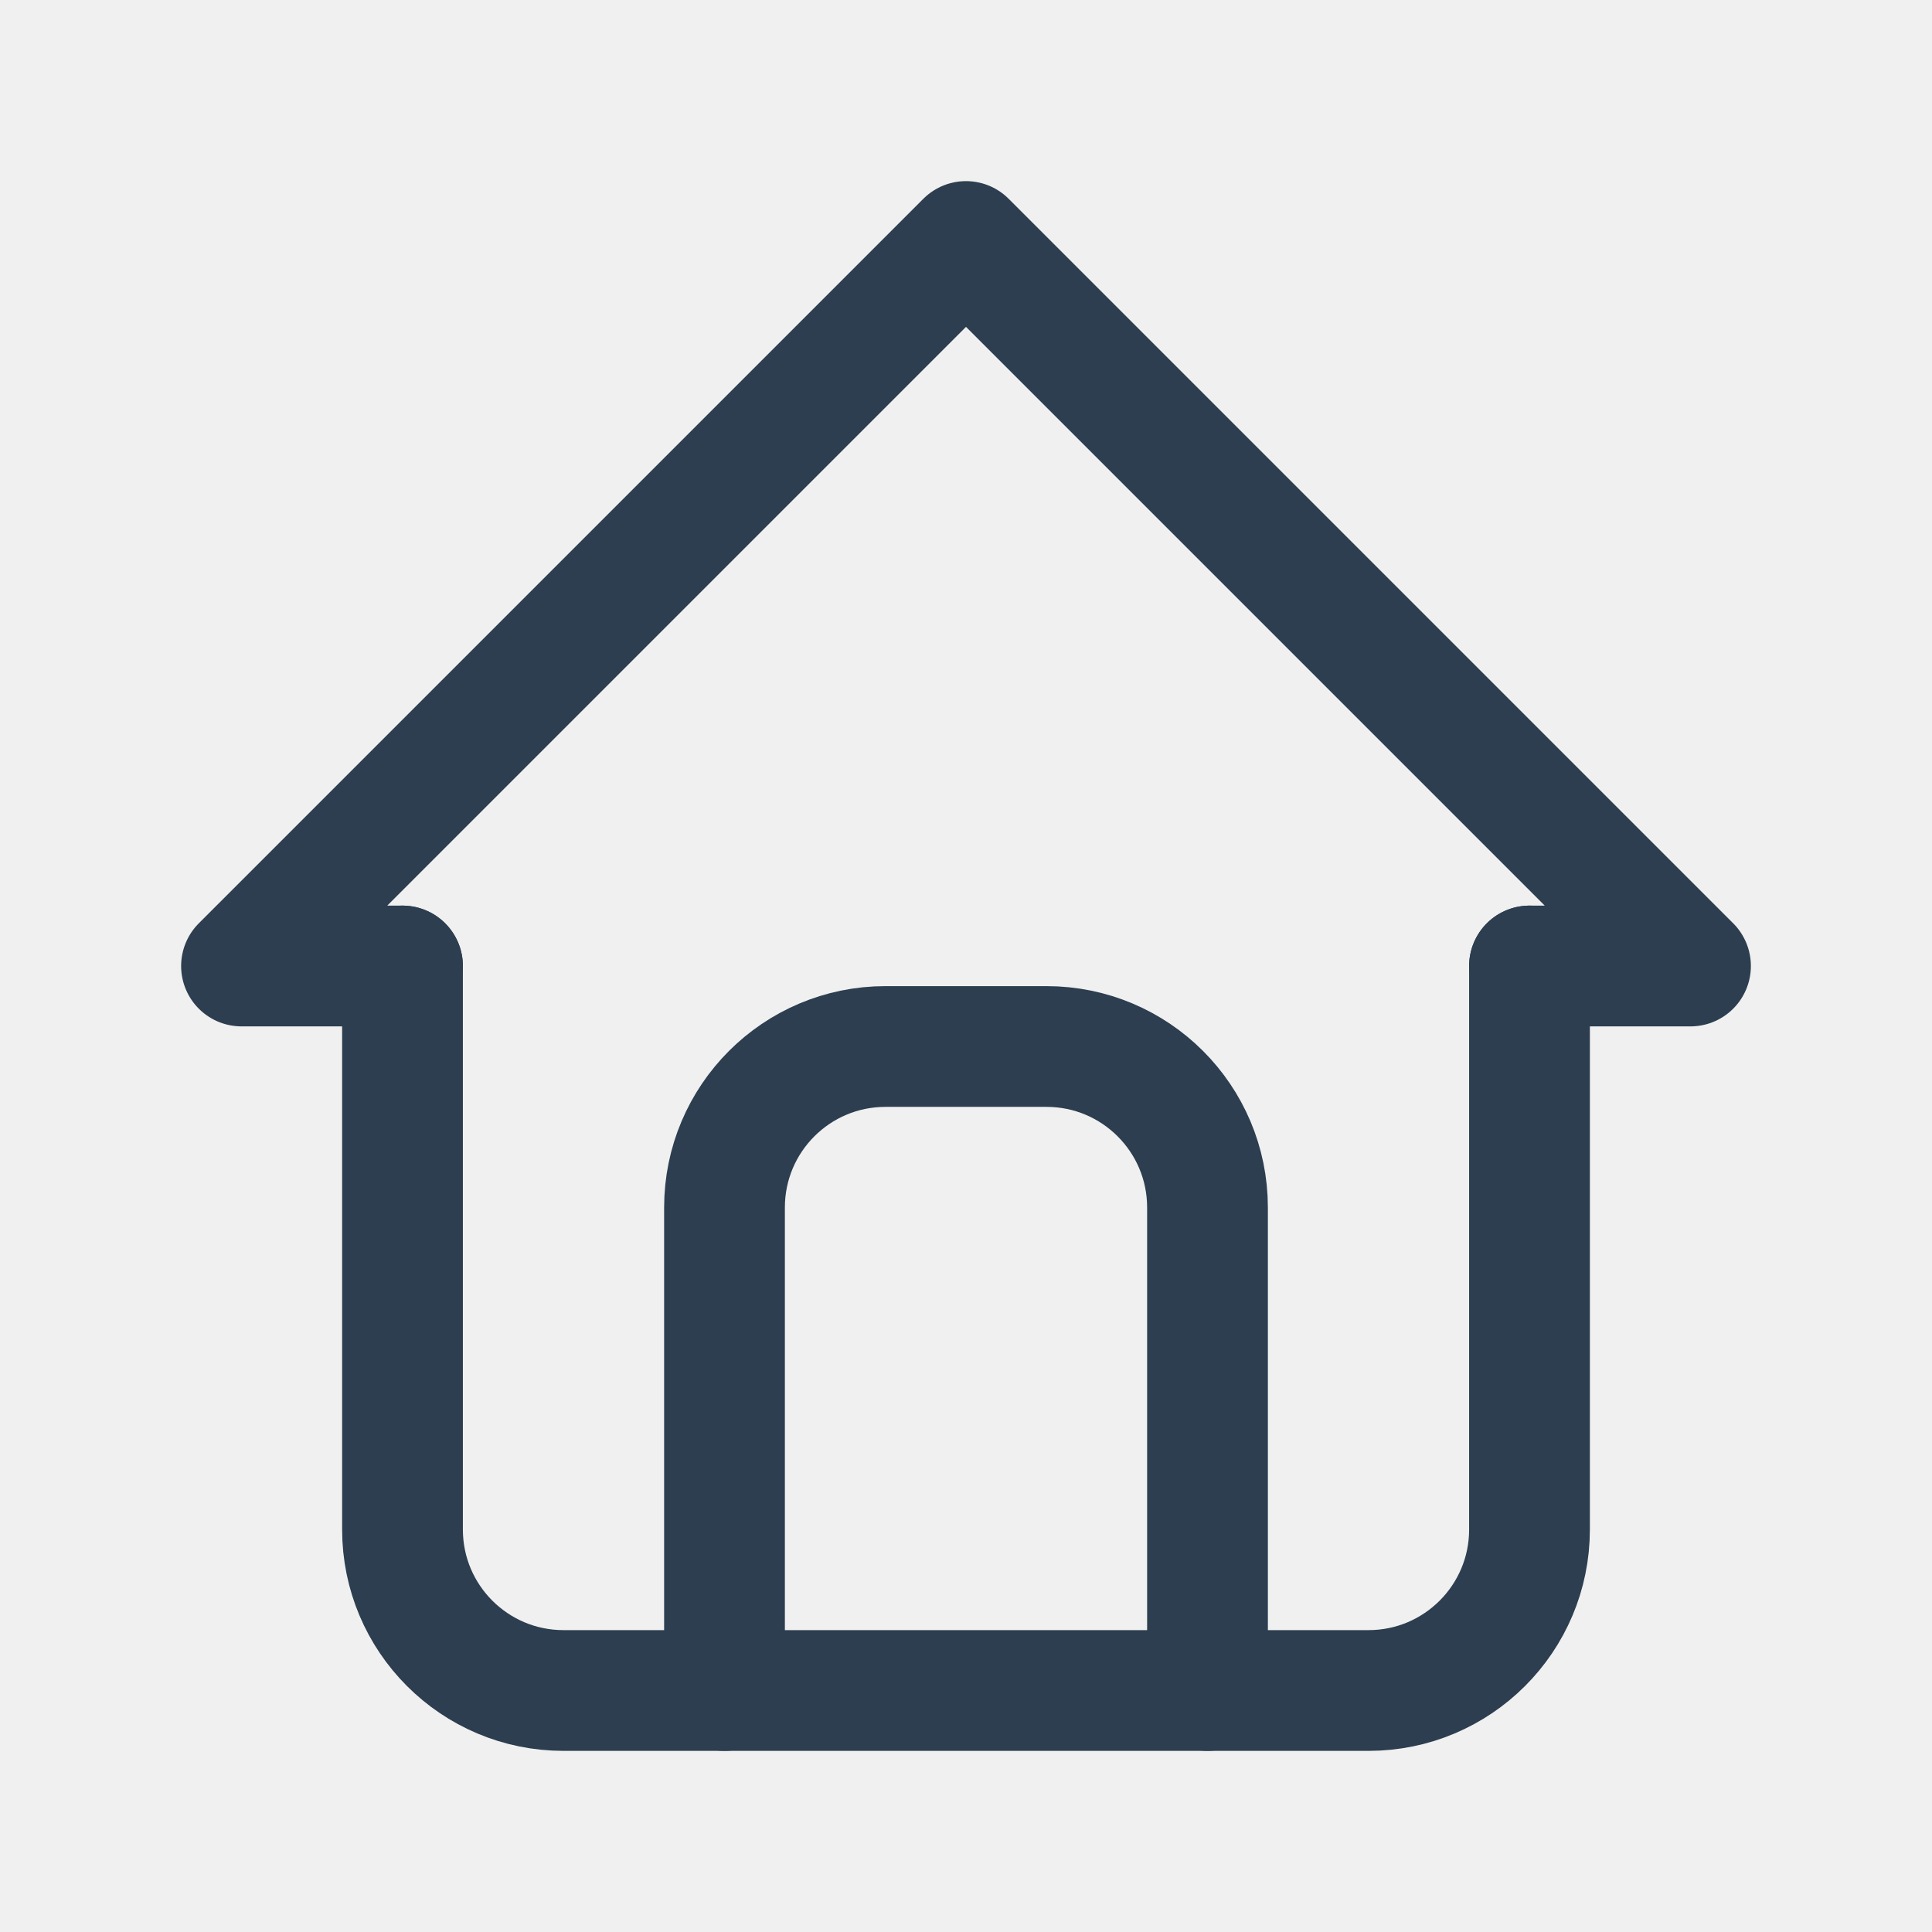
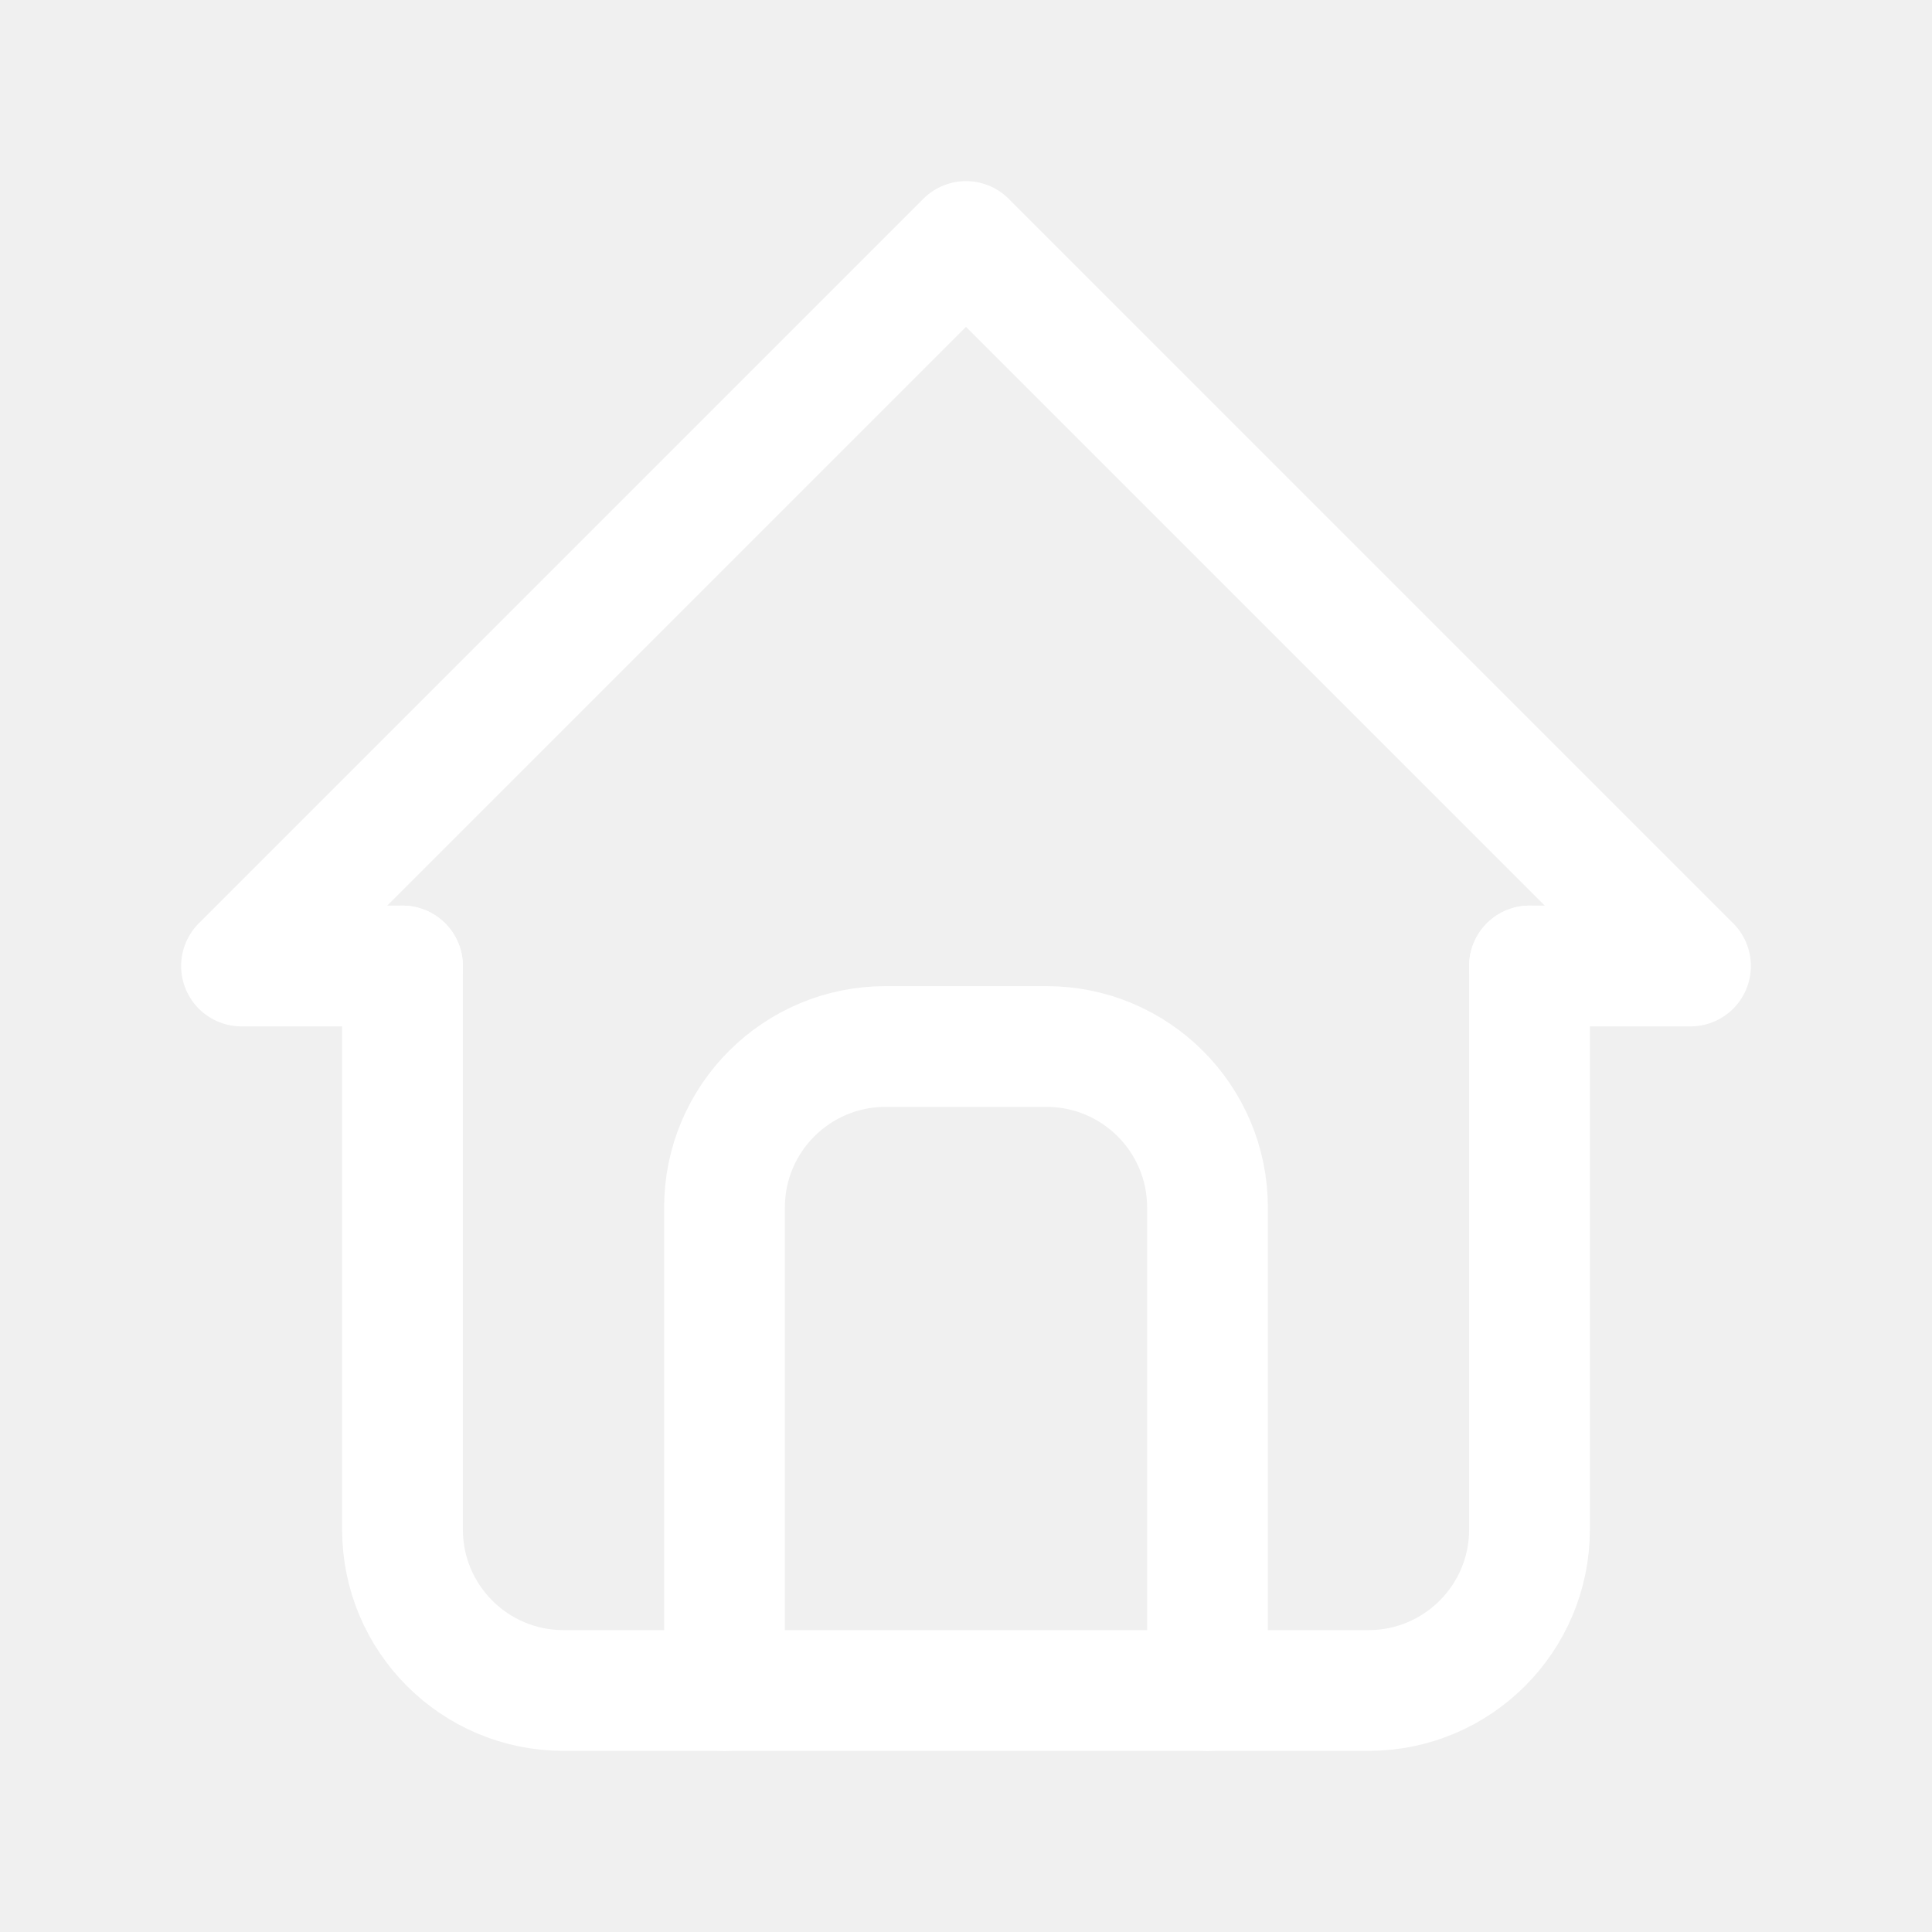
- <svg xmlns="http://www.w3.org/2000/svg" class="icon icon-tabler icon-tabler-home" width="44" height="44" viewBox="0 0 24 24" stroke-width="1.5" stroke="#2c3e50" fill="none" stroke-linecap="round" stroke-linejoin="round">
+ <svg xmlns="http://www.w3.org/2000/svg" class="icon icon-tabler icon-tabler-home" width="44" height="44" viewBox="0 0 24 24" stroke-width="1.5" stroke="#ffffff" fill="none" stroke-linecap="round" stroke-linejoin="round">
  <path stroke="none" d="M0 0h24v24H0z" fill="none" />
  <polyline points="5 12 3 12 12 3 21 12 19 12" />
  <path d="M5 12v7a2 2 0 0 0 2 2h10a2 2 0 0 0 2 -2v-7" />
  <path d="M9 21v-6a2 2 0 0 1 2 -2h2a2 2 0 0 1 2 2v6" />
</svg>
